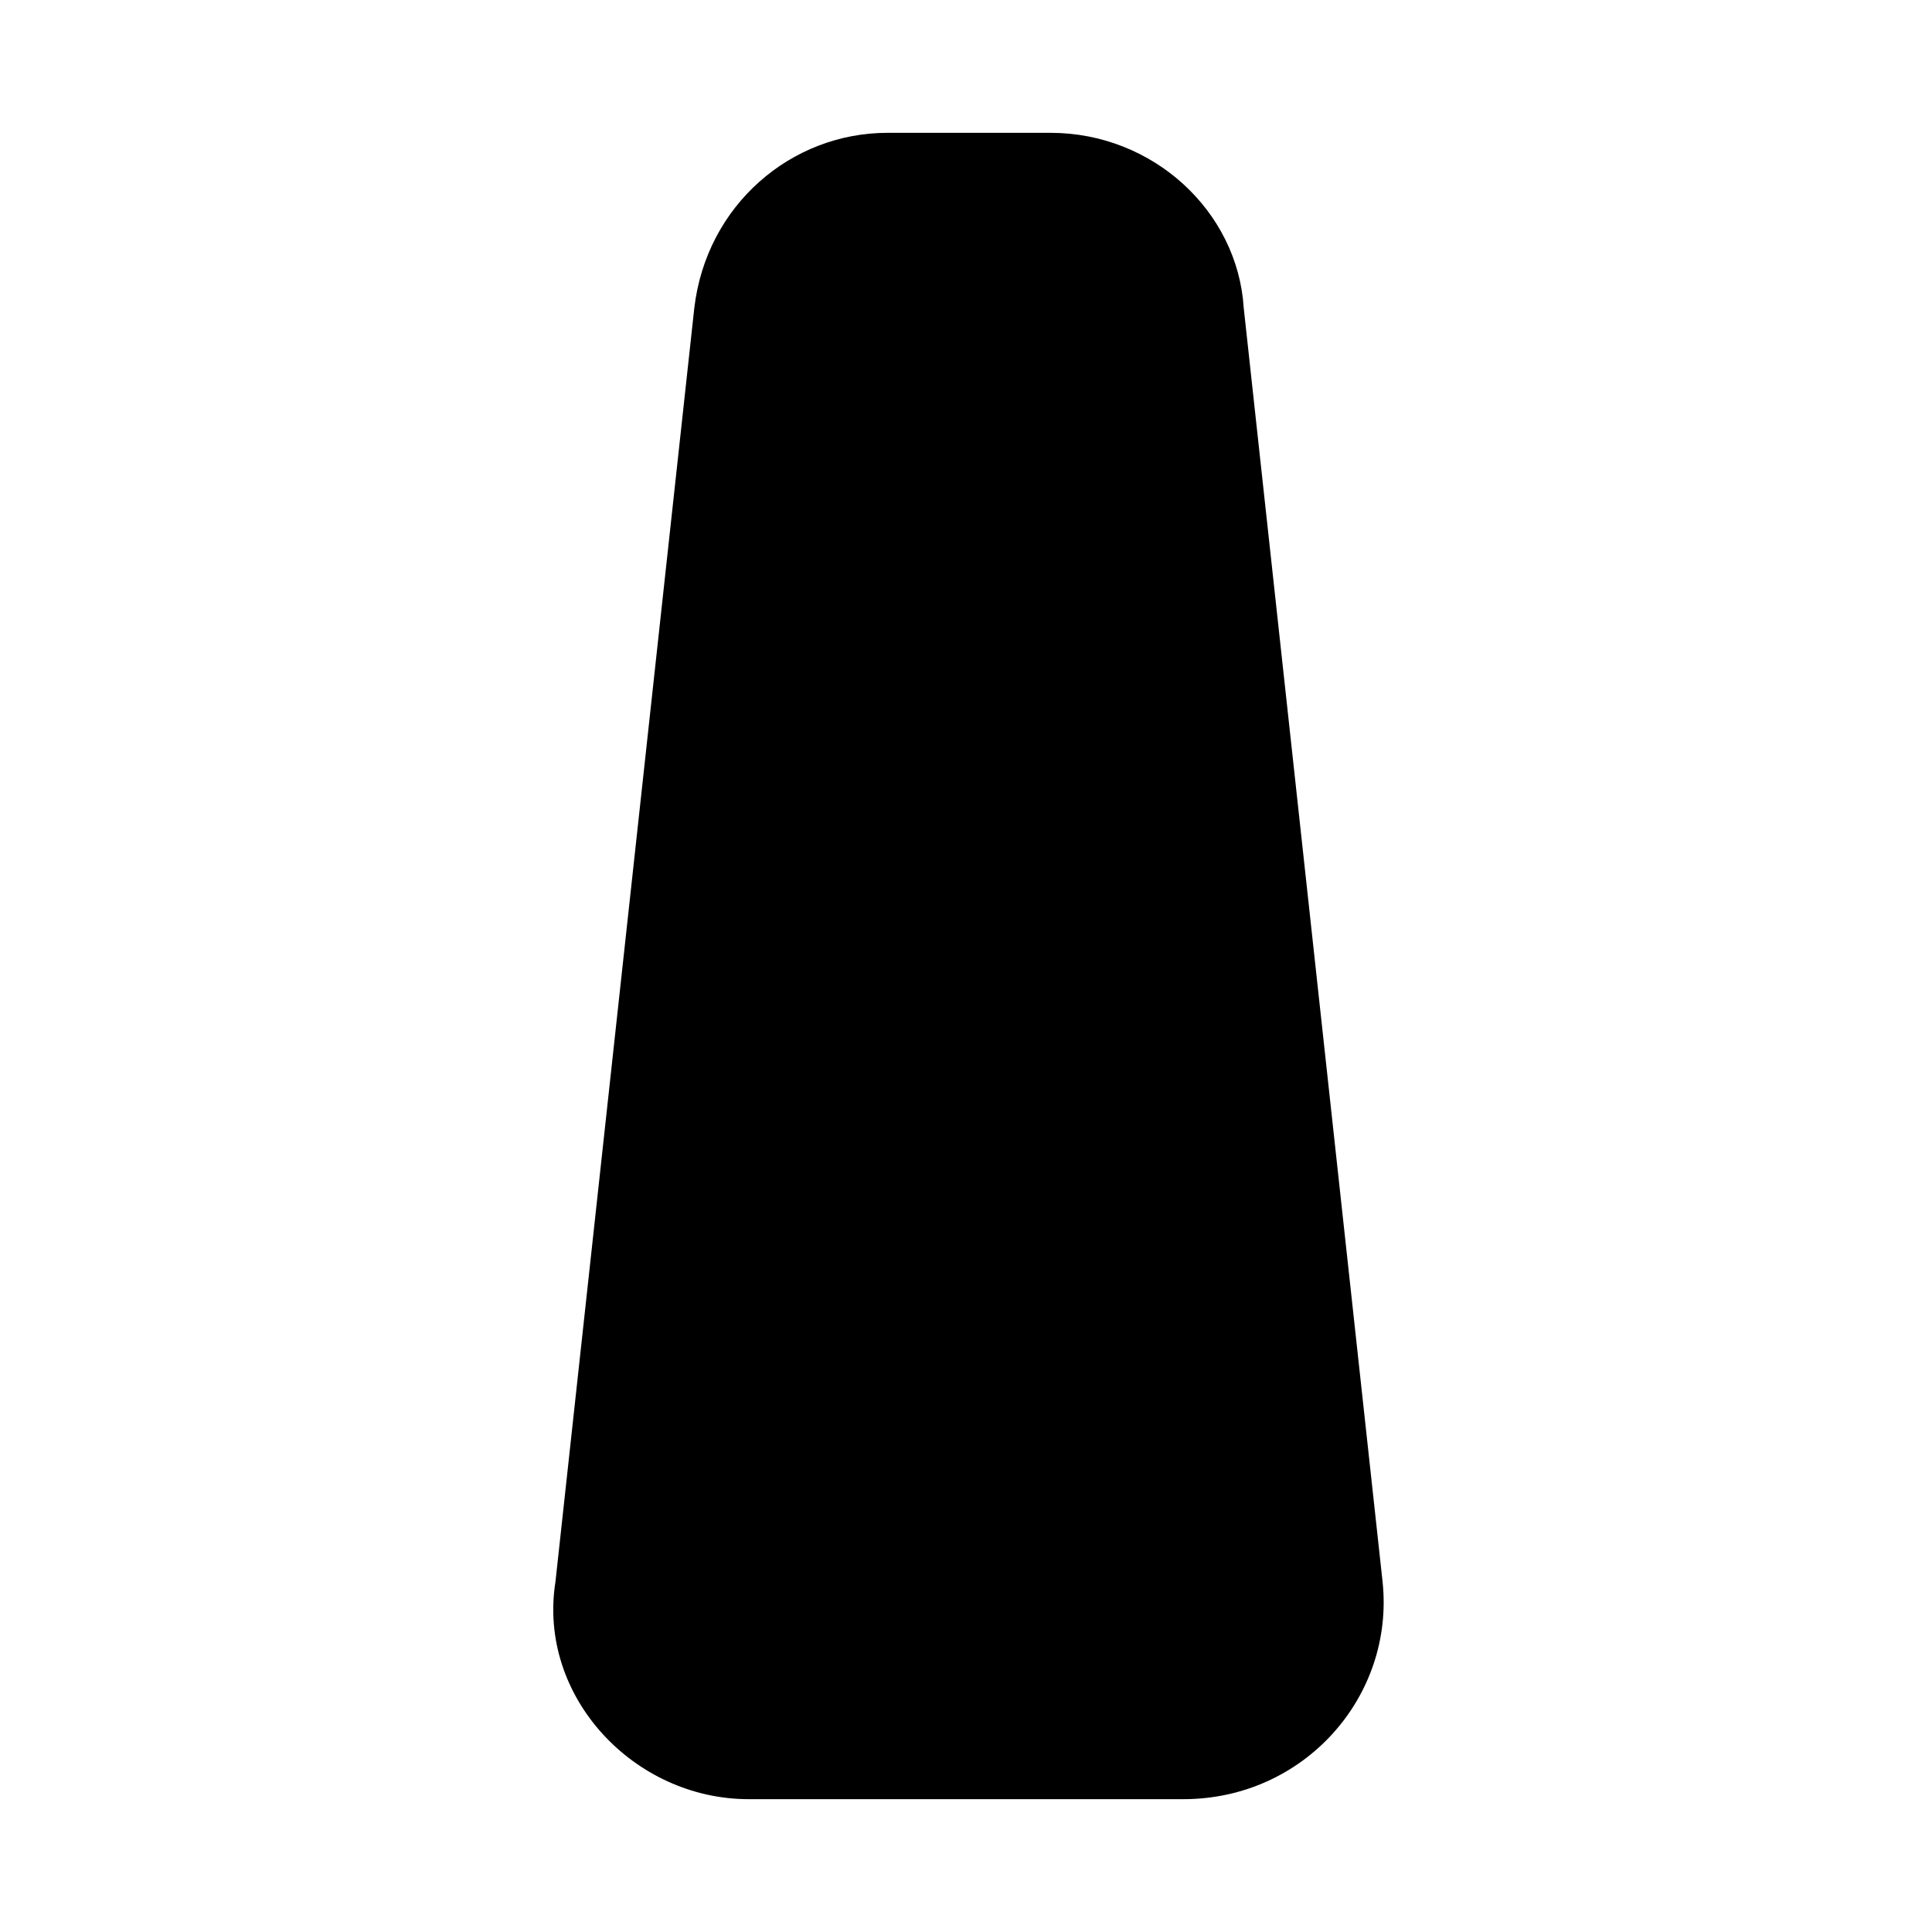
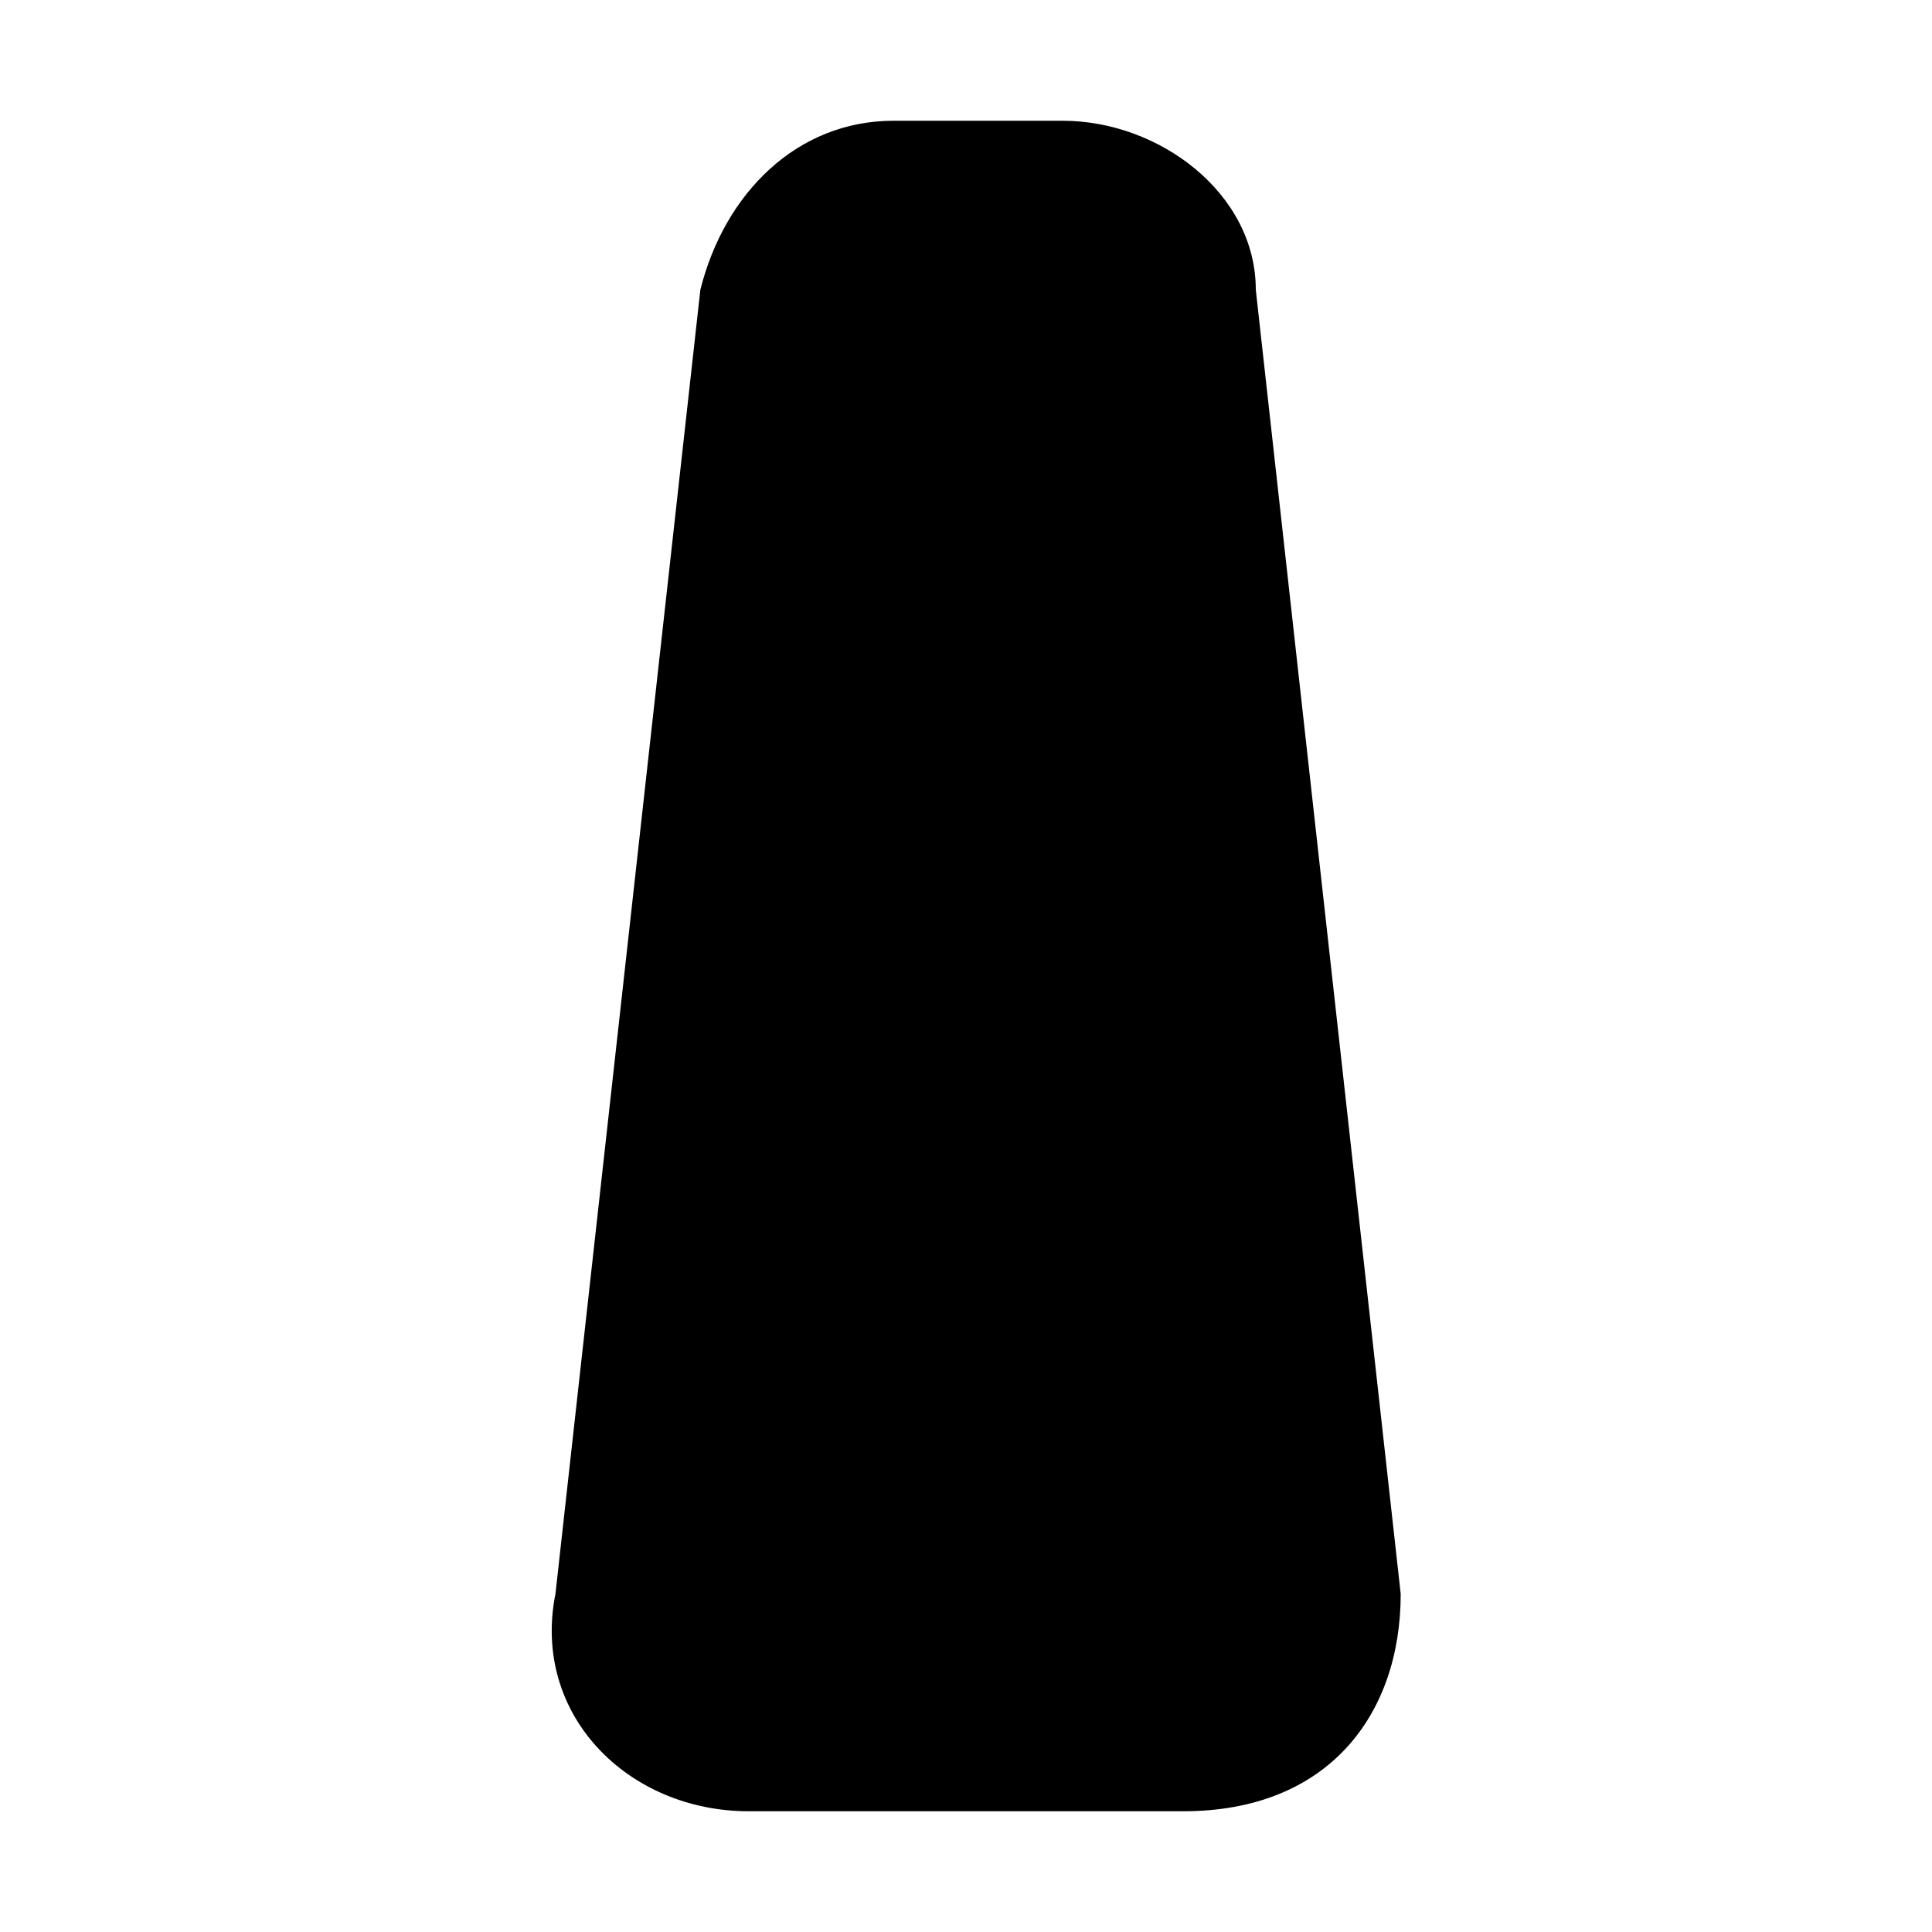
- <svg xmlns="http://www.w3.org/2000/svg" version="1.1" id="Layer_1" x="0px" y="0px" viewBox="0 0 32 32" style="enable-background:new 0 0 32 32;" xml:space="preserve">
-   <path d="M19.6,29.8h-7.2c-1.9,0-3.5-1.7-3.2-3.6l2.3-21.1c0.2-1.7,1.6-2.9,3.2-2.9h2.7c1.7,0,3.1,1.3,3.2,2.9l2.3,21.1  C23.1,28.1,21.6,29.8,19.6,29.8z" />
+ <svg xmlns="http://www.w3.org/2000/svg" version="1.1" id="Layer_1" x="0px" y="0px" viewBox="0 0 8 8" style="enable-background:new 0 0 8 8;" xml:space="preserve">
+   <path d="M4.9,7.5H3.1c-0.5,0-0.9-0.4-0.8-0.9l0.6-5.4c0.1-0.4,0.4-0.7,0.8-0.7h0.7c0.4,0,0.8,0.3,0.8,0.7l0.6,5.4  C5.8,7.1,5.5,7.5,4.9,7.5z" />
</svg>
